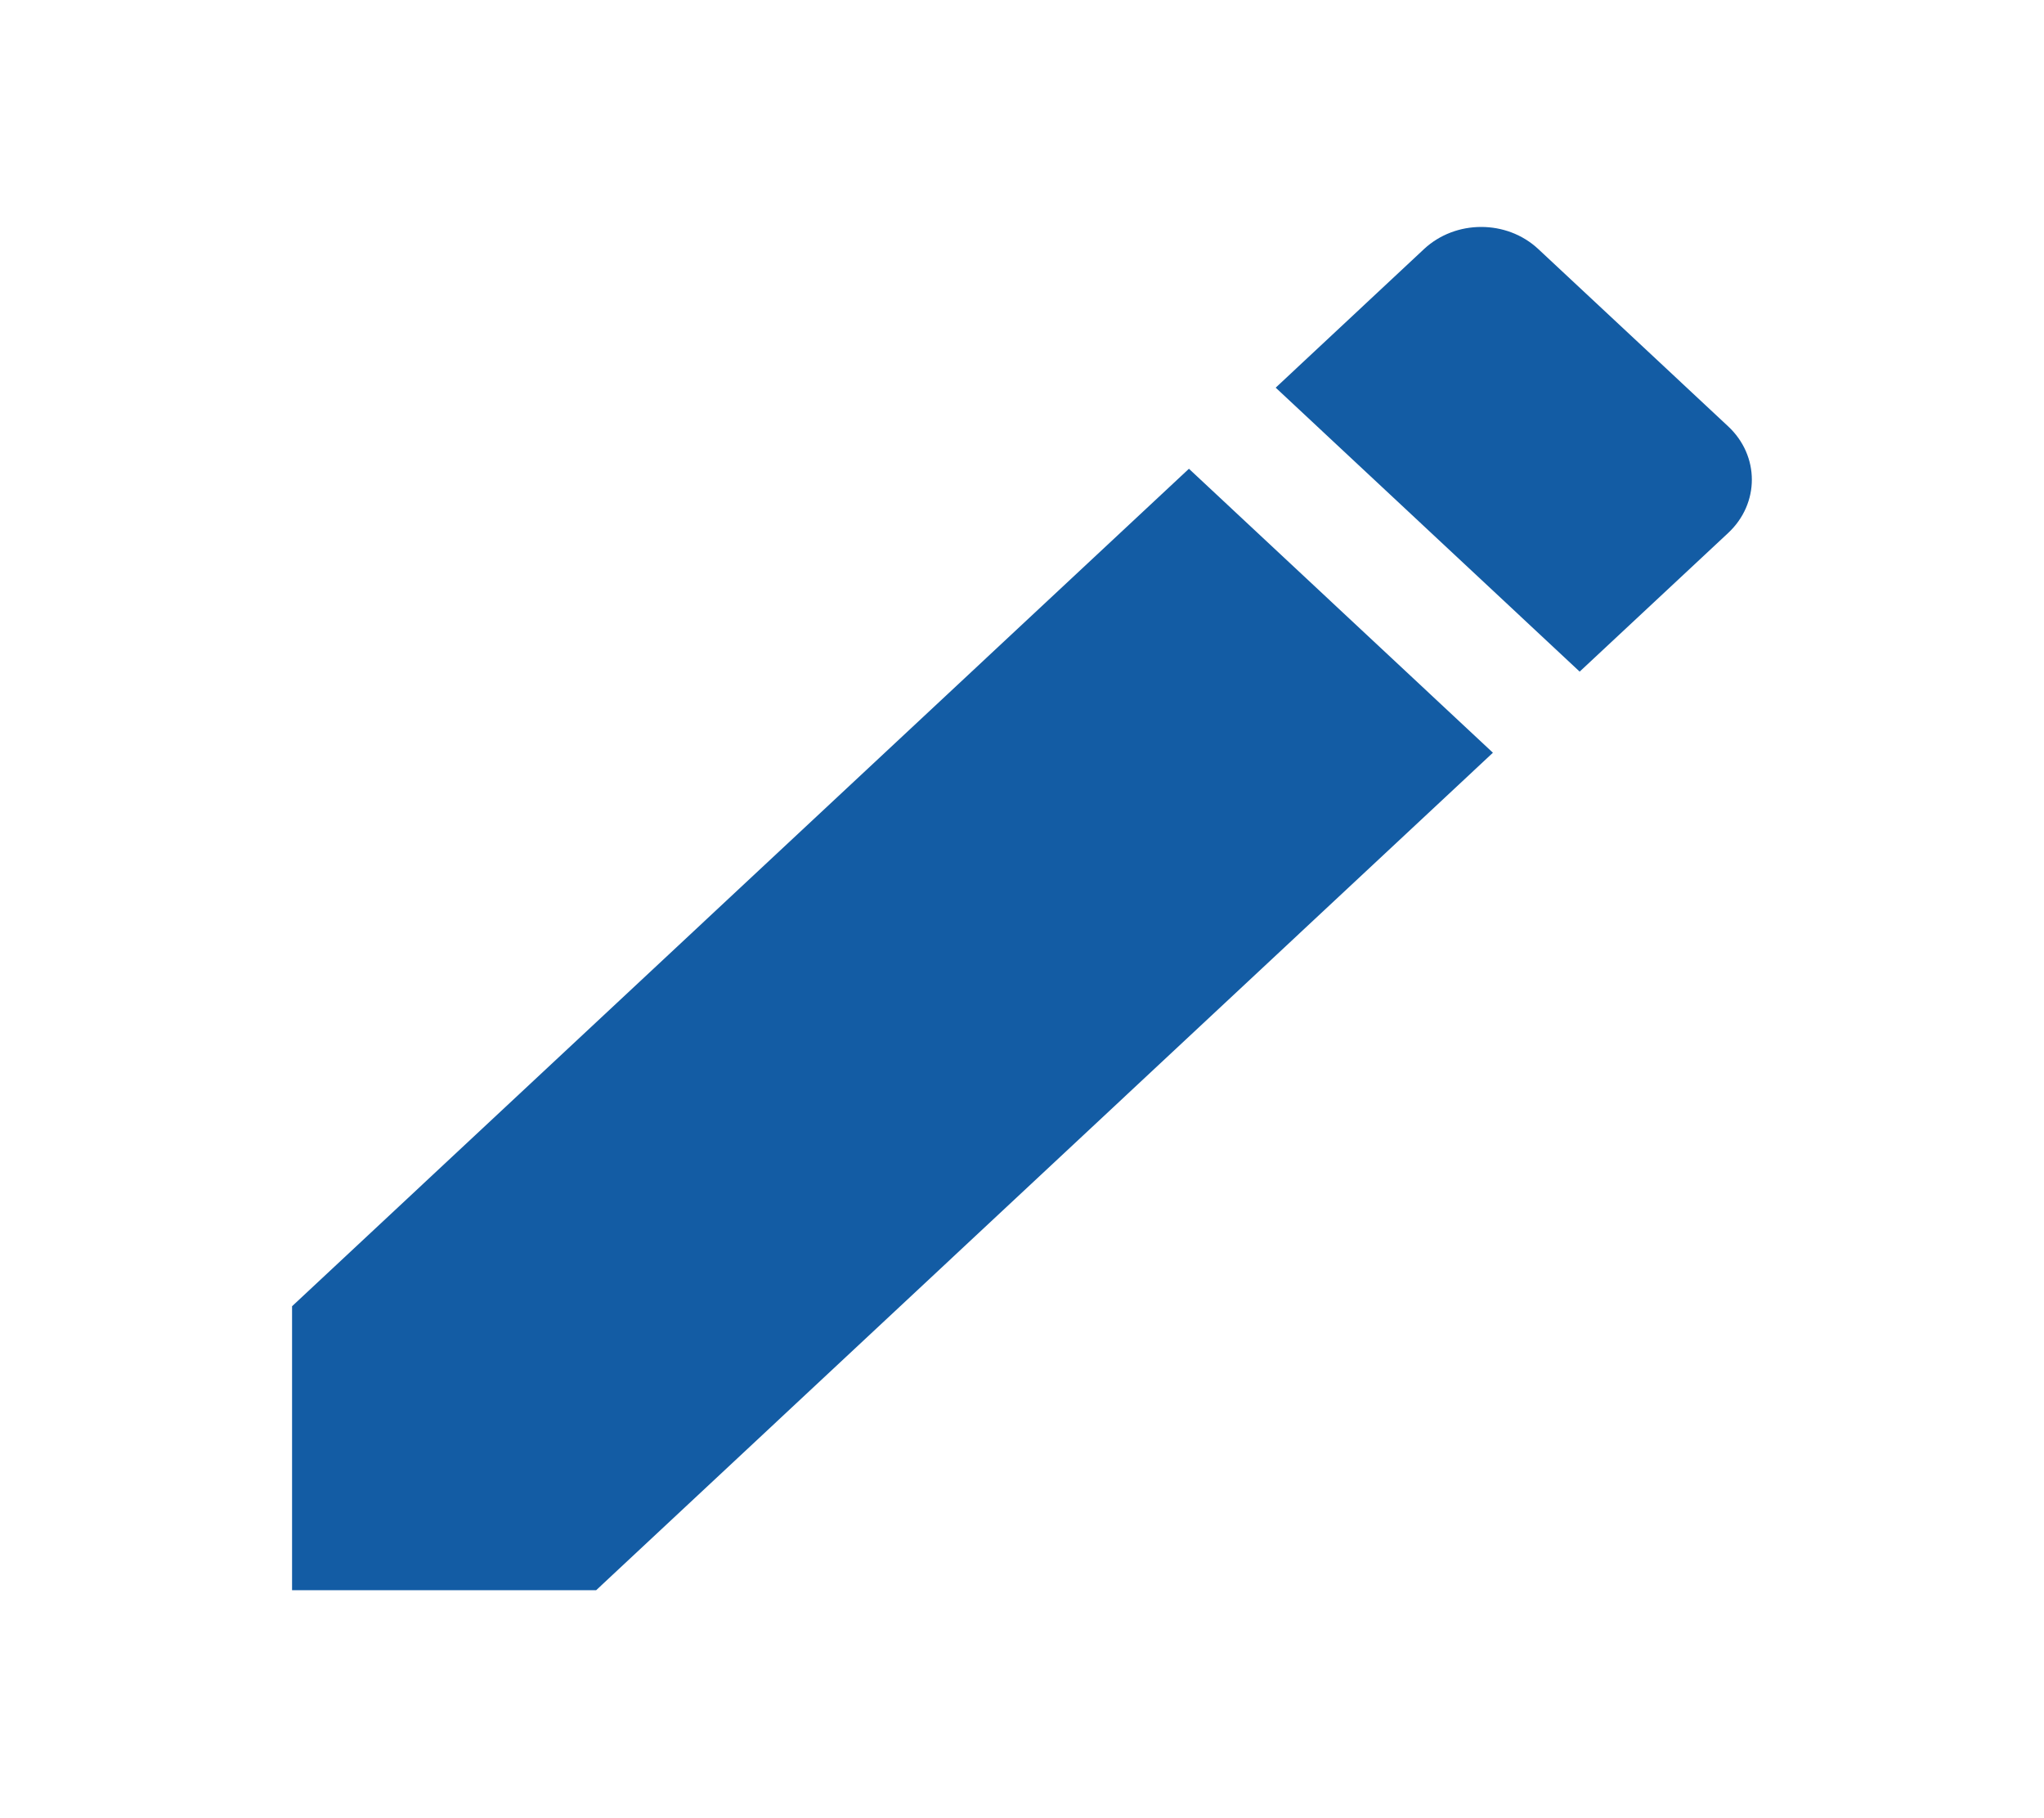
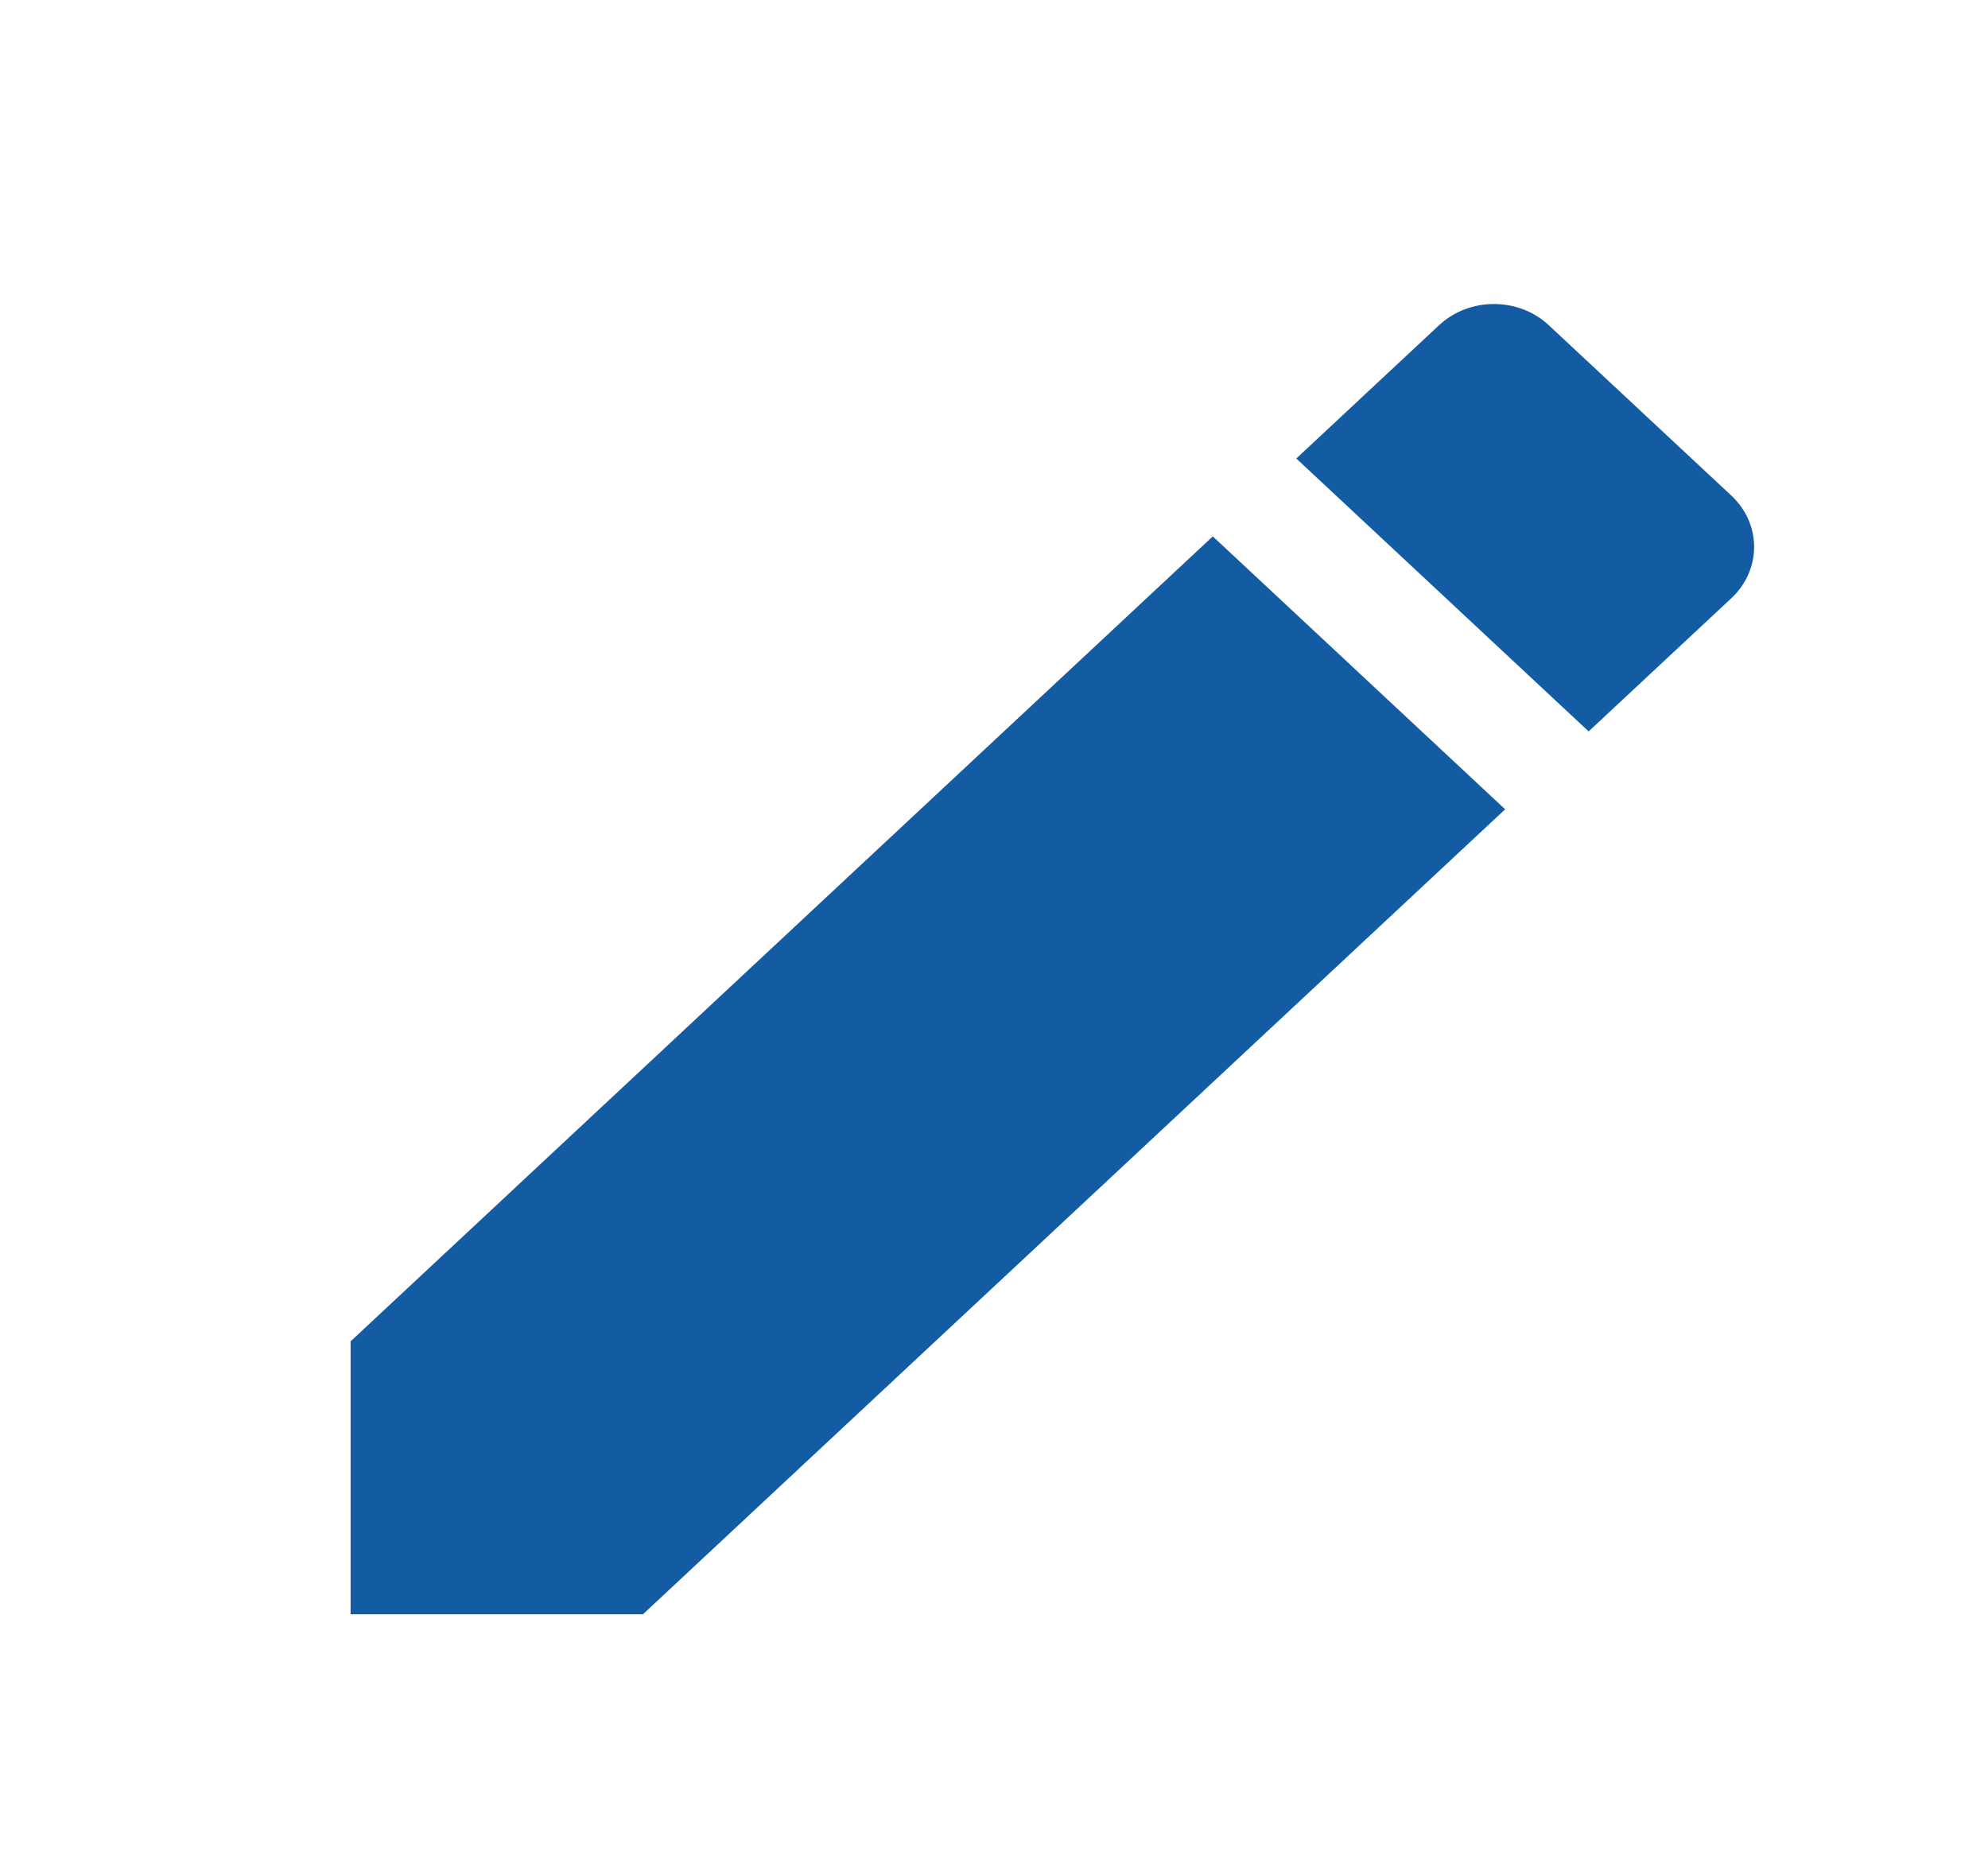
- <svg xmlns="http://www.w3.org/2000/svg" width="18" height="16" viewBox="0 0 18 16" fill="none">
-   <path d="M2.572 11.5V14H5.25L13.147 6.627L10.47 4.127L2.572 11.5ZM15.218 4.693C15.497 4.433 15.497 4.013 15.218 3.753L13.547 2.193C13.269 1.933 12.819 1.933 12.54 2.193L11.234 3.413L13.911 5.913L15.218 4.693Z" fill="#135CA4" />
+ <svg xmlns="http://www.w3.org/2000/svg" width="17" height="16" viewBox="0 0 17 16" fill="none">
+   <path d="M2.998 11.471V13.805H5.498L12.871 6.921L10.371 4.587L2.998 11.471ZM14.805 5.116C15.065 4.873 15.065 4.481 14.805 4.238L13.245 2.782C12.985 2.539 12.565 2.539 12.305 2.782L11.085 3.921L13.585 6.255L14.805 5.116Z" fill="#135CA4" />
</svg>
